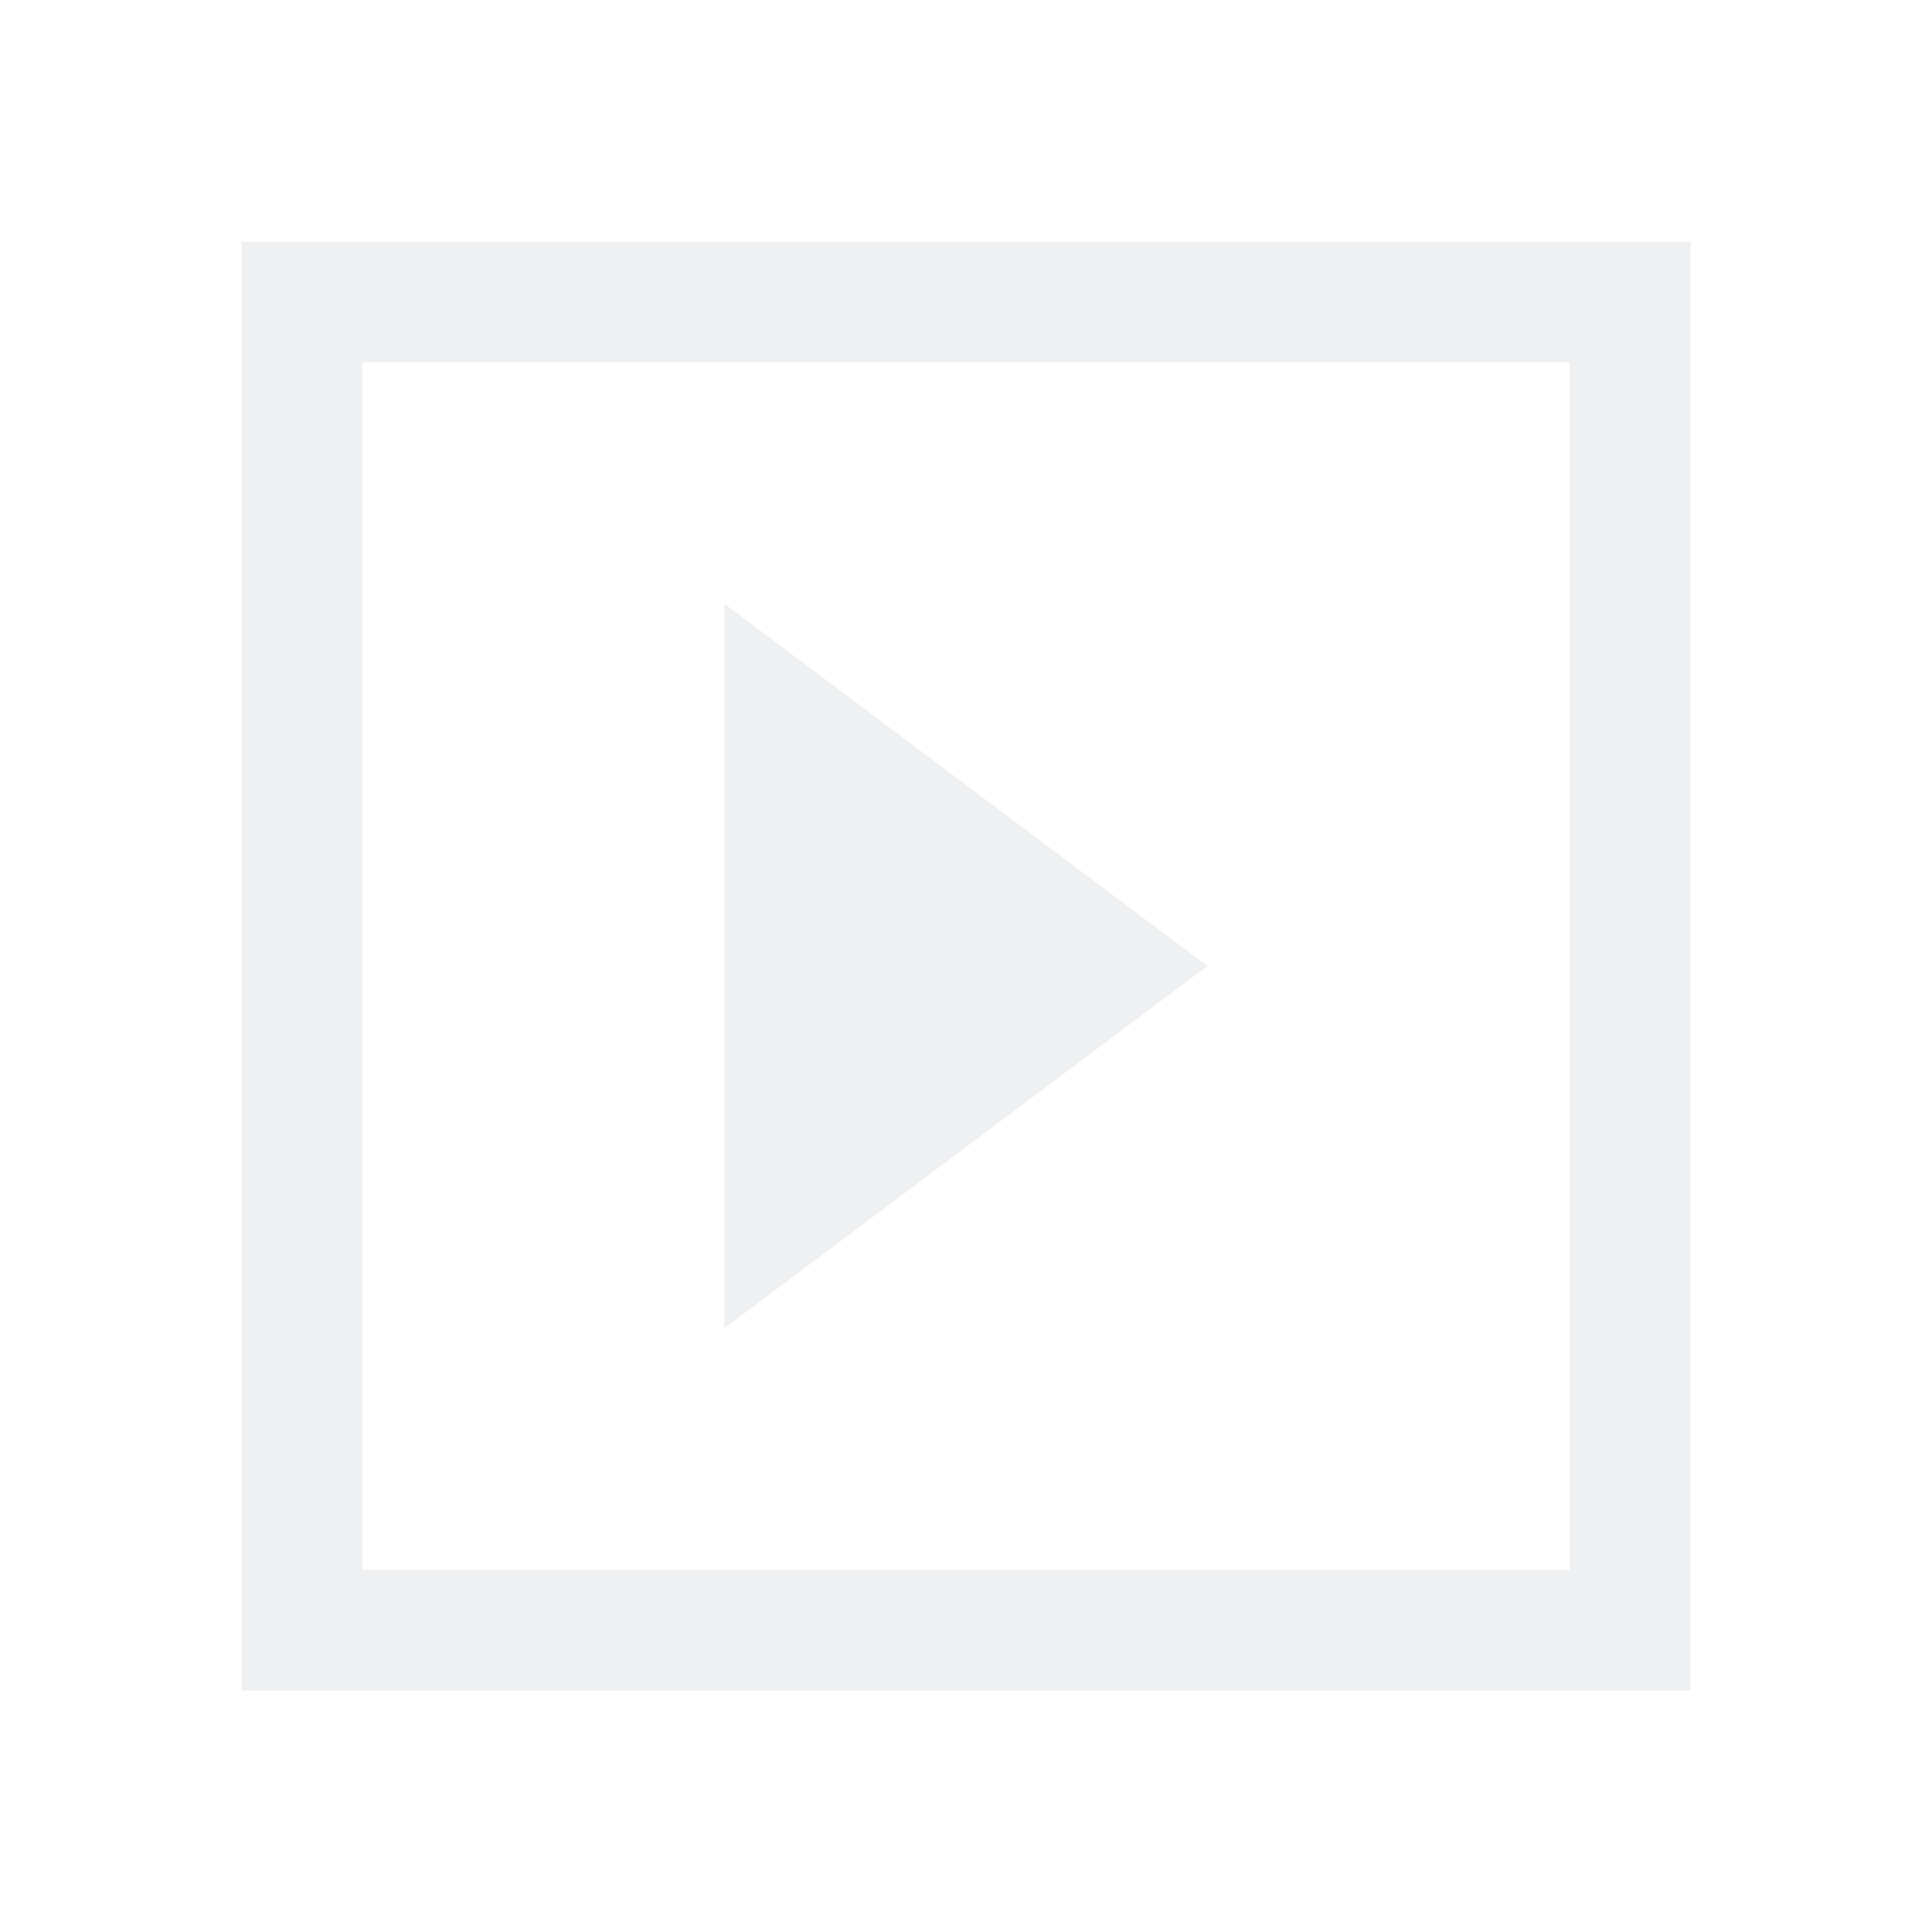
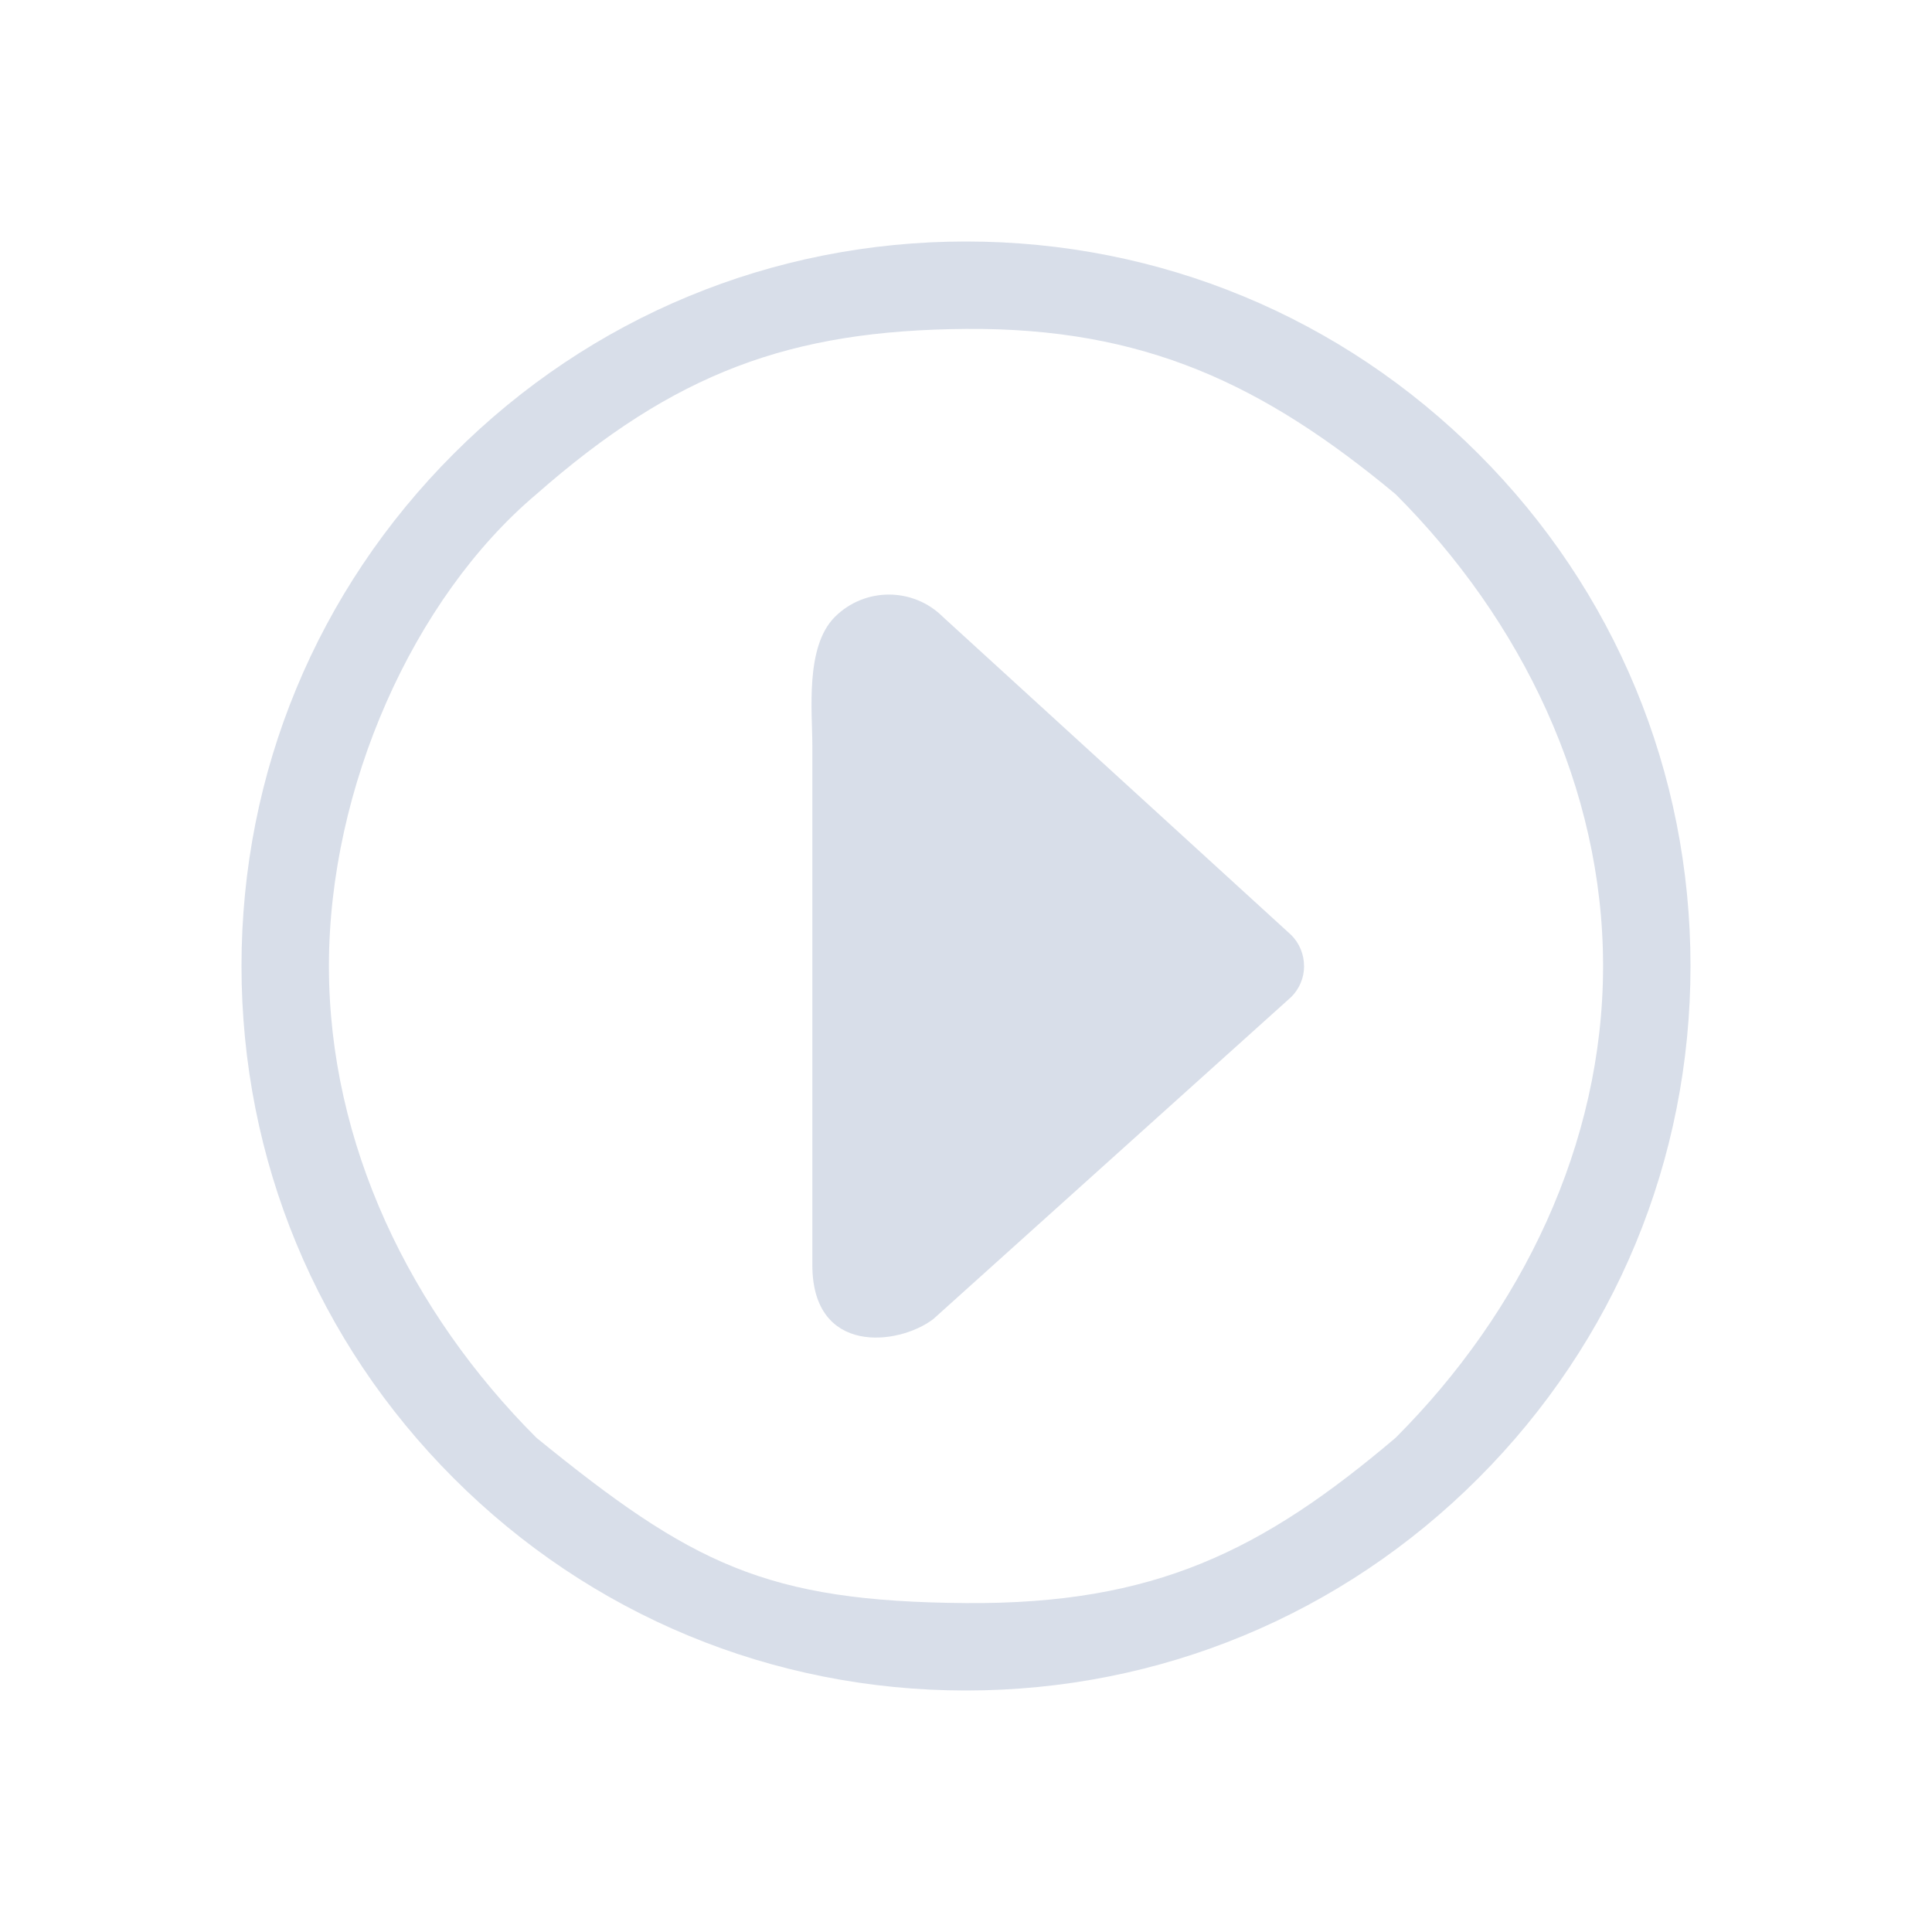
- <svg xmlns="http://www.w3.org/2000/svg" viewBox="0 0 24 24">
-   <defs id="defs3051">
-     <style type="text/css" id="current-color-scheme">
-       .ColorScheme-Text {
-         color:#eff0f1;
-       }
-       </style>
+ <svg xmlns="http://www.w3.org/2000/svg" viewBox="0 0 32 32" version="1.1" id="svg1" width="32" height="32">
+   <defs id="defs1">
+     <style type="text/css" id="style1">.ColorScheme-Text { color:#d8dee9; }
+ </style>
  </defs>
-   <g transform="translate(1,1)">
-     <path style="fill:currentColor;fill-opacity:1;stroke:none" d="m 2 2 0 18 18 0 L 20 2 2 2 Z m 1.5 1.5 15 0 0 15 -15 0 0 -15 z m 4.5 3 0 9 6 -4.5 -6 -4.5 z" class="ColorScheme-Text" />
-   </g>
+   <path d="M 24.485,7.515 C 22.219,5.248 19.205,4 16,4 12.795,4 9.781,5.248 7.515,7.515 5.248,9.781 4,12.795 4,16 4,19.205 5.248,22.219 7.515,24.485 9.781,26.752 12.795,28 16,28 c 3.205,0 6.219,-1.248 8.485,-3.515 2.266,-2.267 3.515,-5.28 3.515,-8.485 0,-3.205 -1.248,-6.219 -3.515,-8.485 z M 23.115,23.815 C 20.905,25.689 19.123,26.575 16,26.552 12.684,26.528 11.454,25.905 8.885,23.814 6.798,21.727 5.448,18.952 5.448,16 5.448,13.048 6.84,9.91 8.885,8.185 11.179,6.169 13.091,5.47 16,5.448 c 2.952,-0.022 4.928,0.919 7.115,2.737 2.087,2.087 3.437,4.863 3.437,7.815 0,2.952 -1.35,5.727 -3.437,7.815 z" id="path2-36-912-3" style="fill:currentColor;fill-opacity:1;stroke-width:0.037" class="ColorScheme-Text " />
+   <path d="m 21.6,16 c 3.3e-4,0.192 -0.076,0.376 -0.212,0.512 l -5.932,5.338 c -0.581,0.439 -2,0.598 -2.001,-0.896 V 16.348 v -4 c 0,-0.559 -0.123,-1.632 0.371,-2.128 v 0 c 0.495,-0.496 1.299,-0.496 1.794,0 l 5.767,5.267 c 0.136,0.136 0.212,0.321 0.212,0.513 z" id="path4-3-3-9-1" style="fill:currentColor;fill-opacity:1;stroke-width:0.362" class="ColorScheme-Text " />
</svg>
